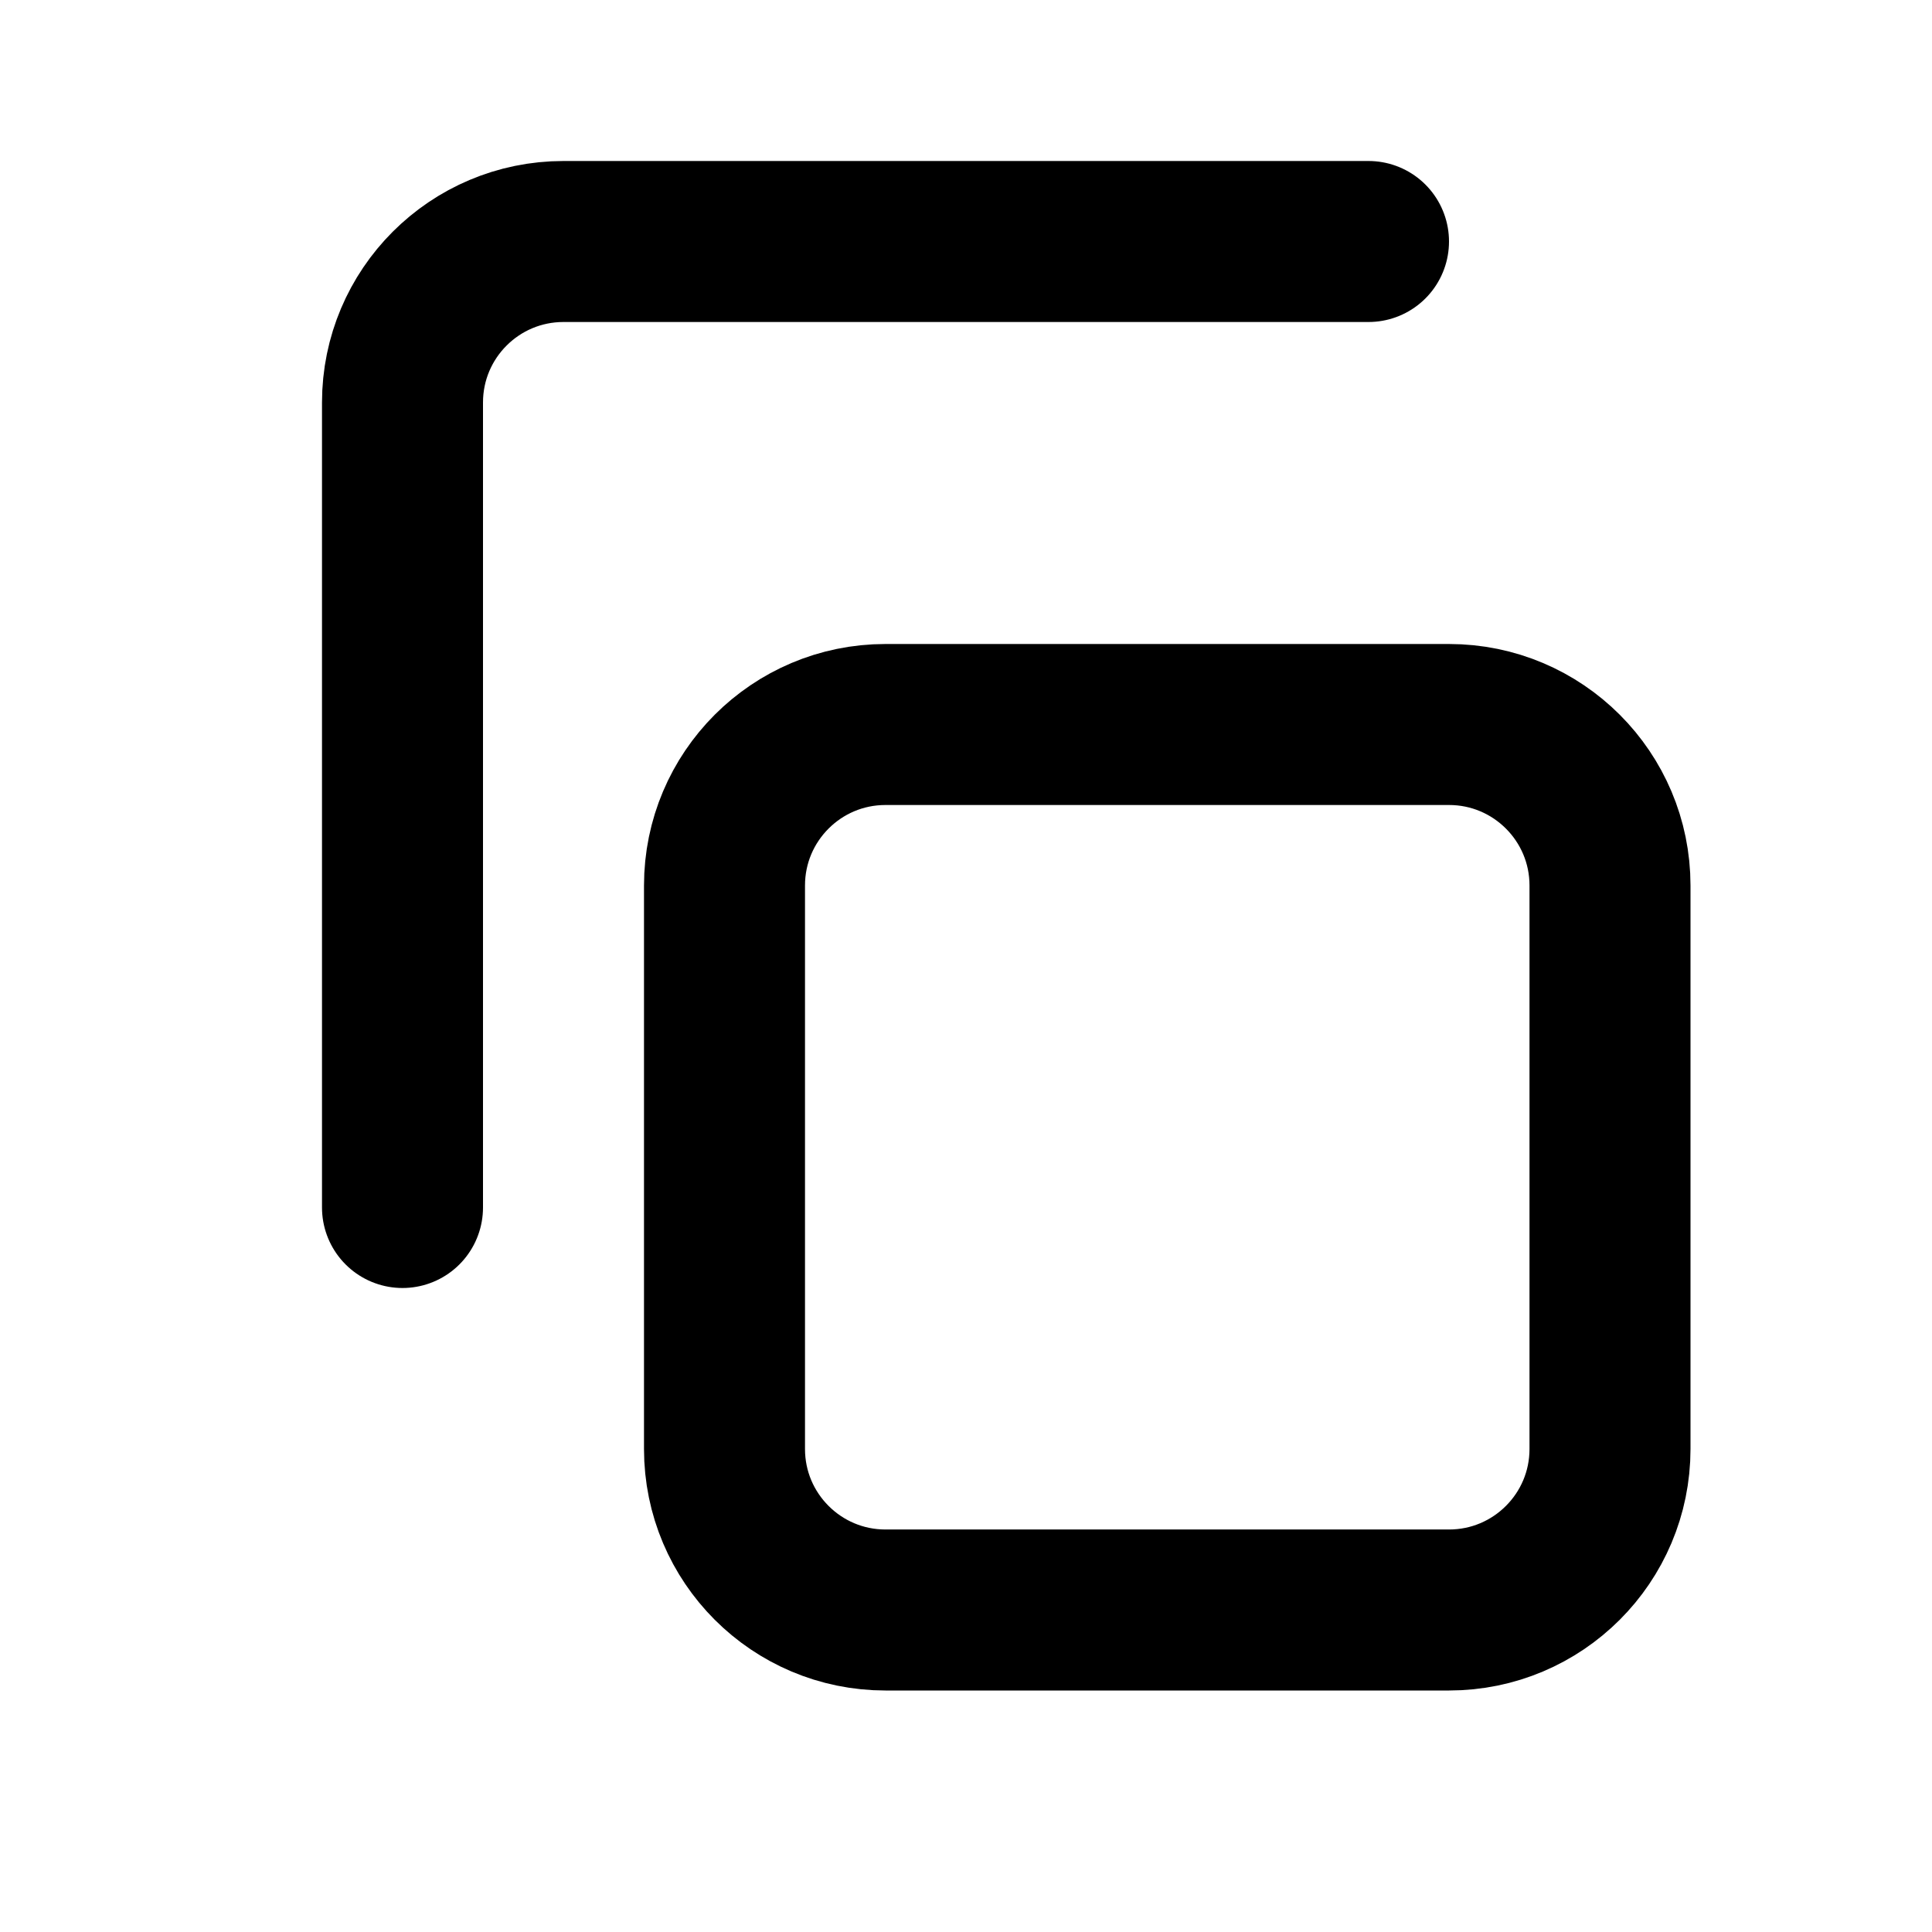
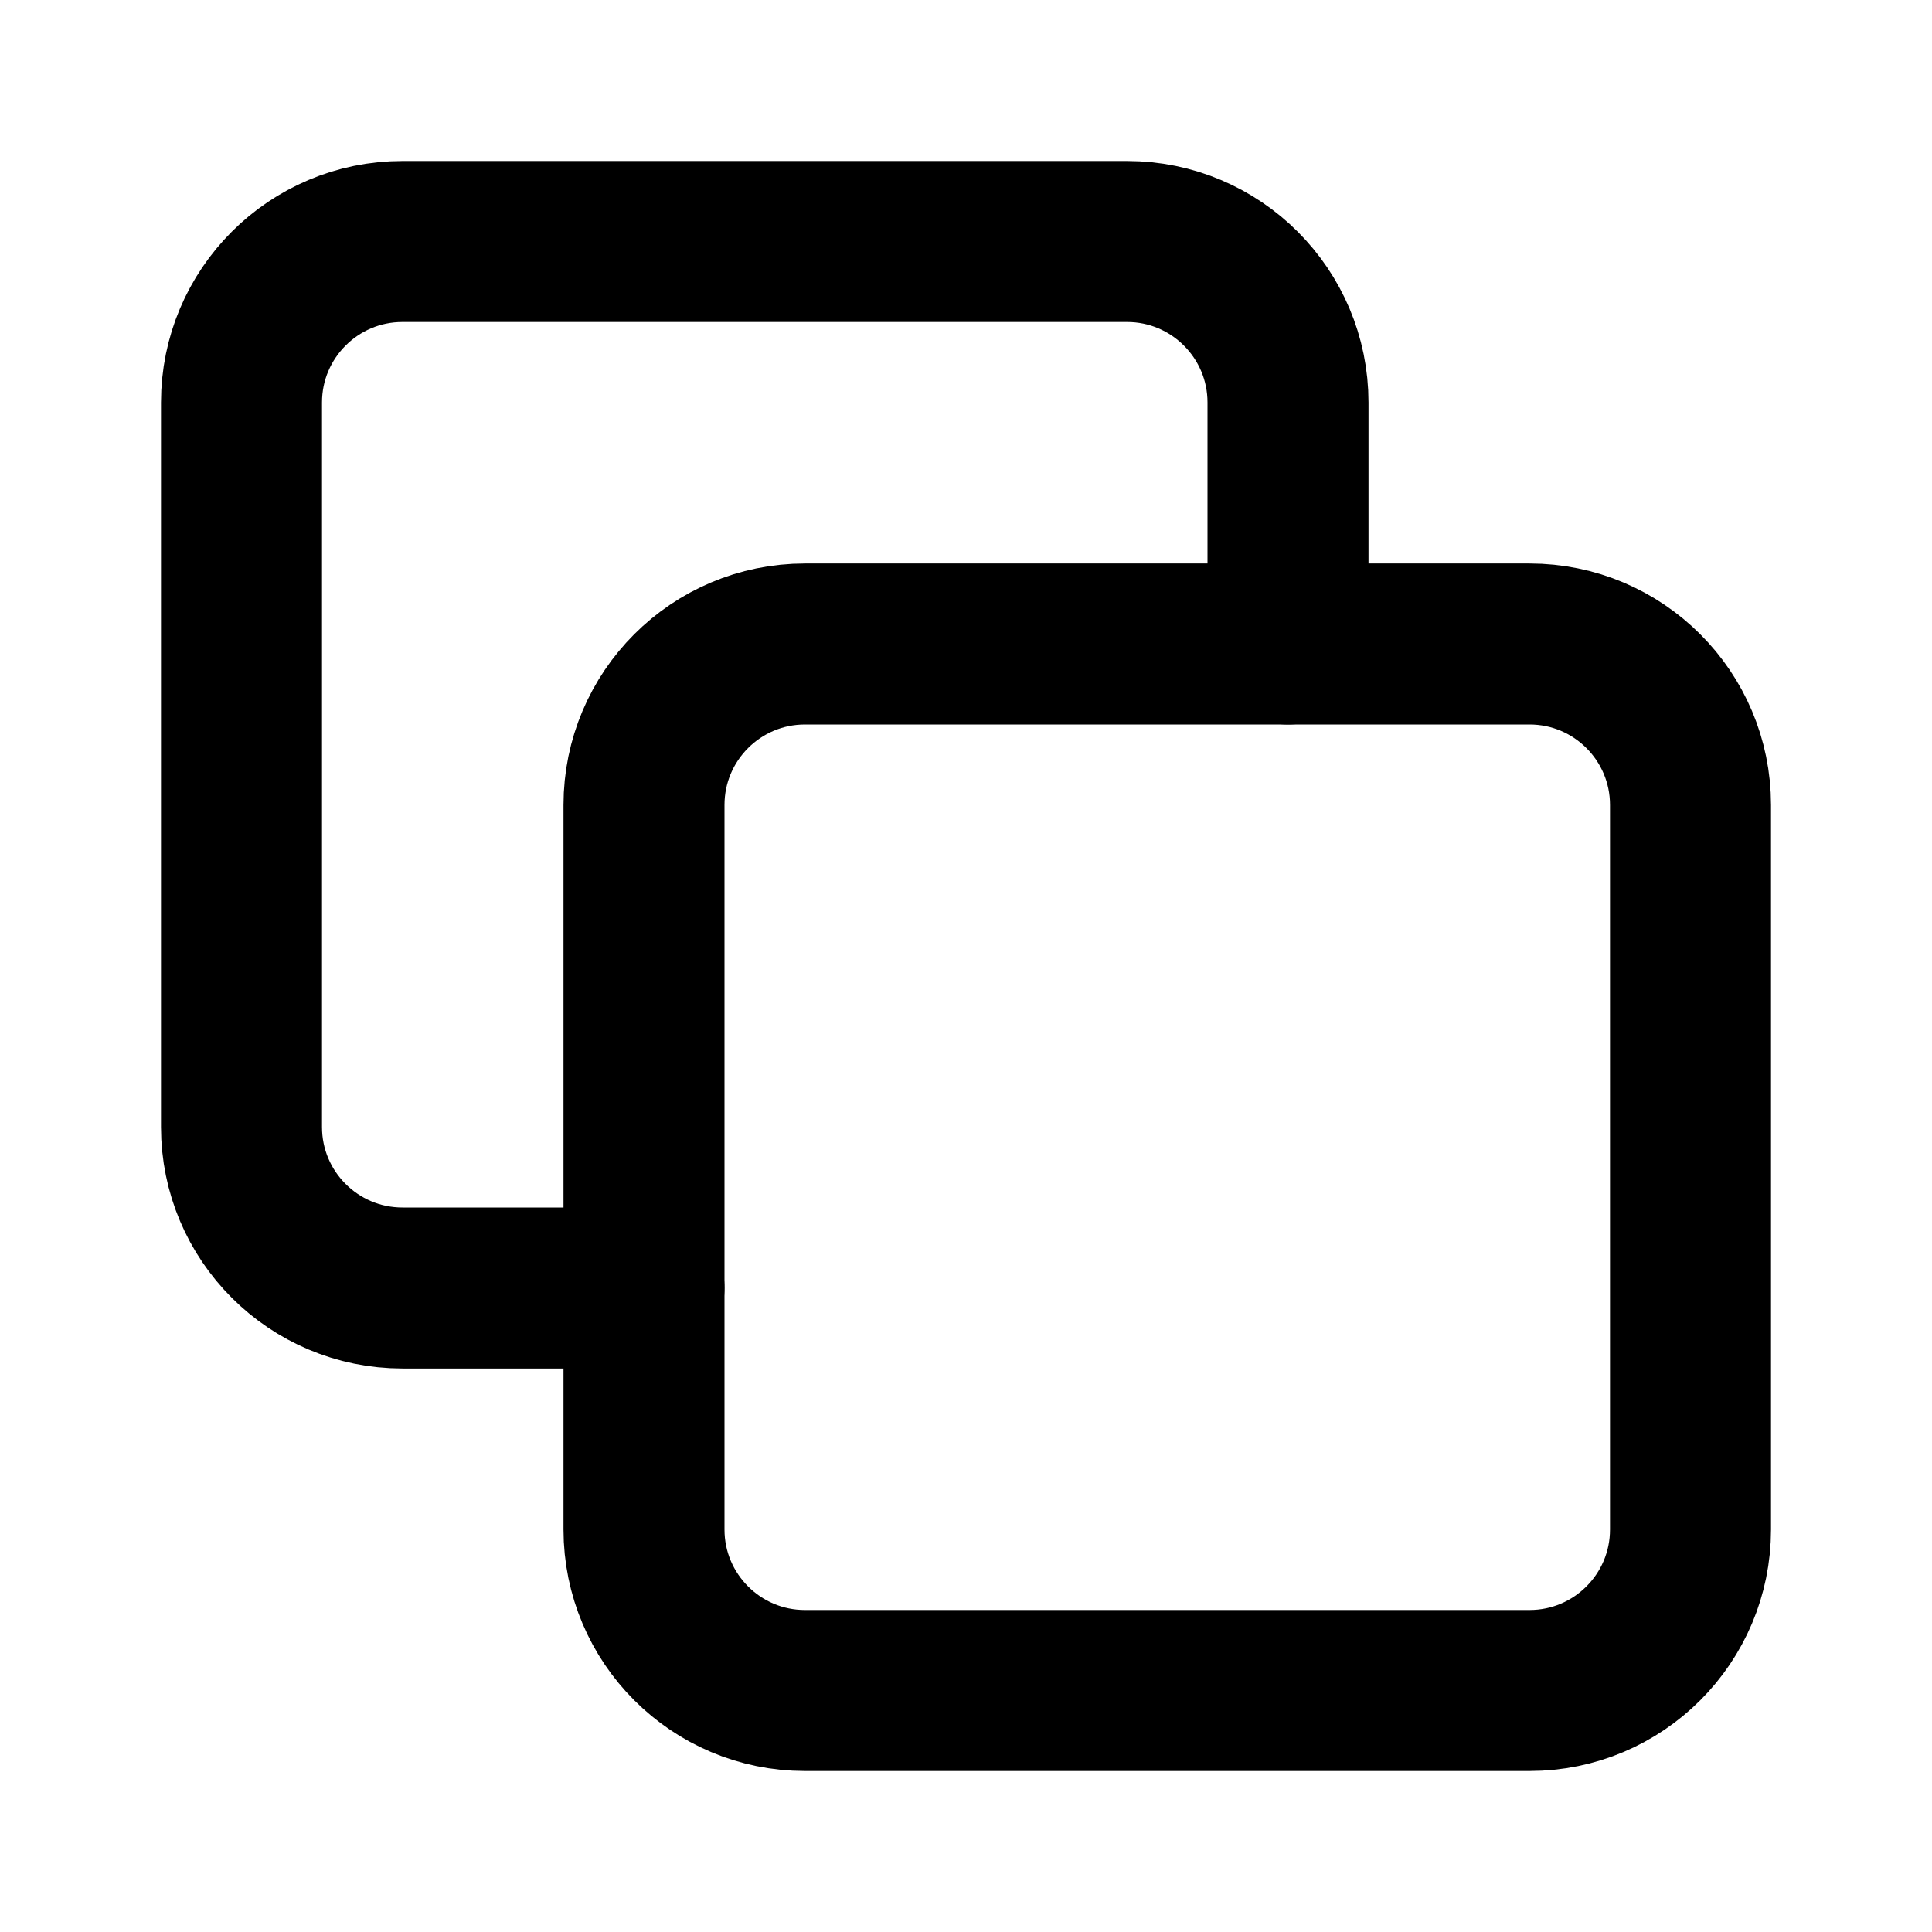
<svg xmlns="http://www.w3.org/2000/svg" aria-hidden="true" viewBox="0 0 24 24" fill="none" stroke="currentColor" stroke-width="2" stroke-linecap="round" stroke-linejoin="round">
-   <rect x="9" y="9" width="11" height="11" rx="2" />
-   <path d="M5 15V5a2 2 0 0 1 2-2h10" />
+   <rect x="8" y="8" width="13" height="13" rx="2" />
+   <path d="M16 8V5a2 2 0 0 0-2-2H5a2 2 0 0 0-2 2v9a2 2 0 0 0 2 2h3" />
</svg>
